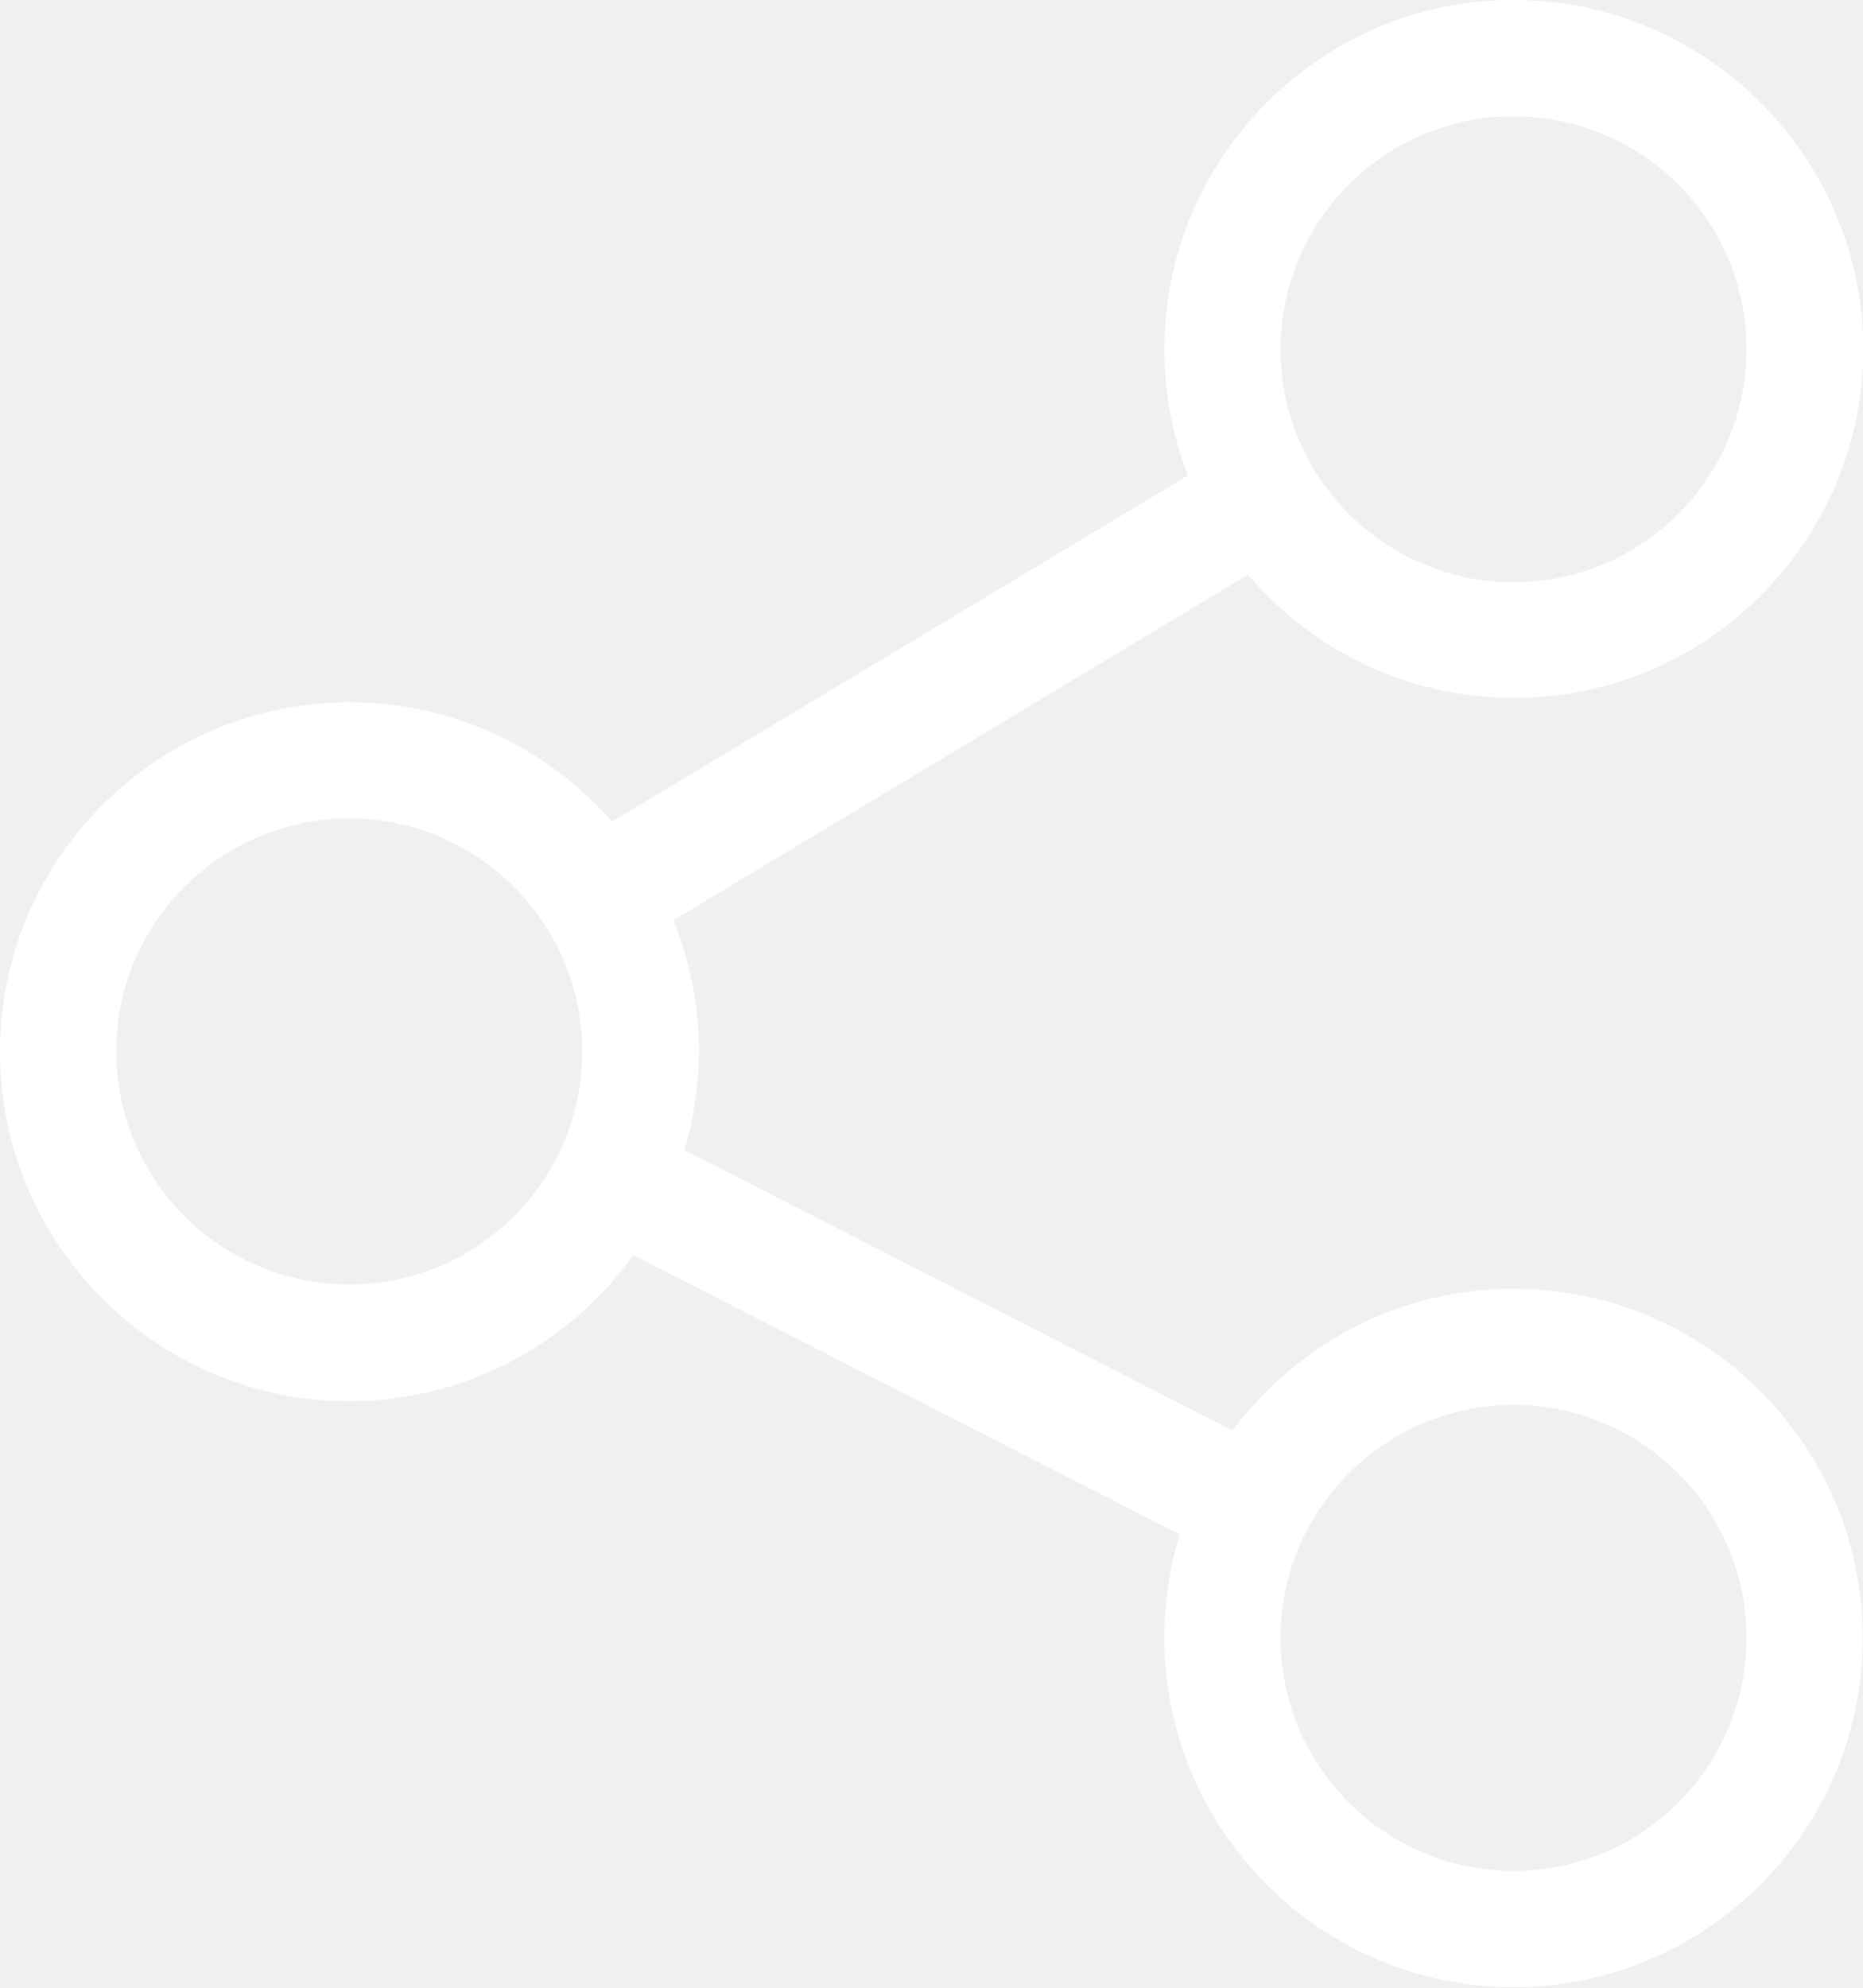
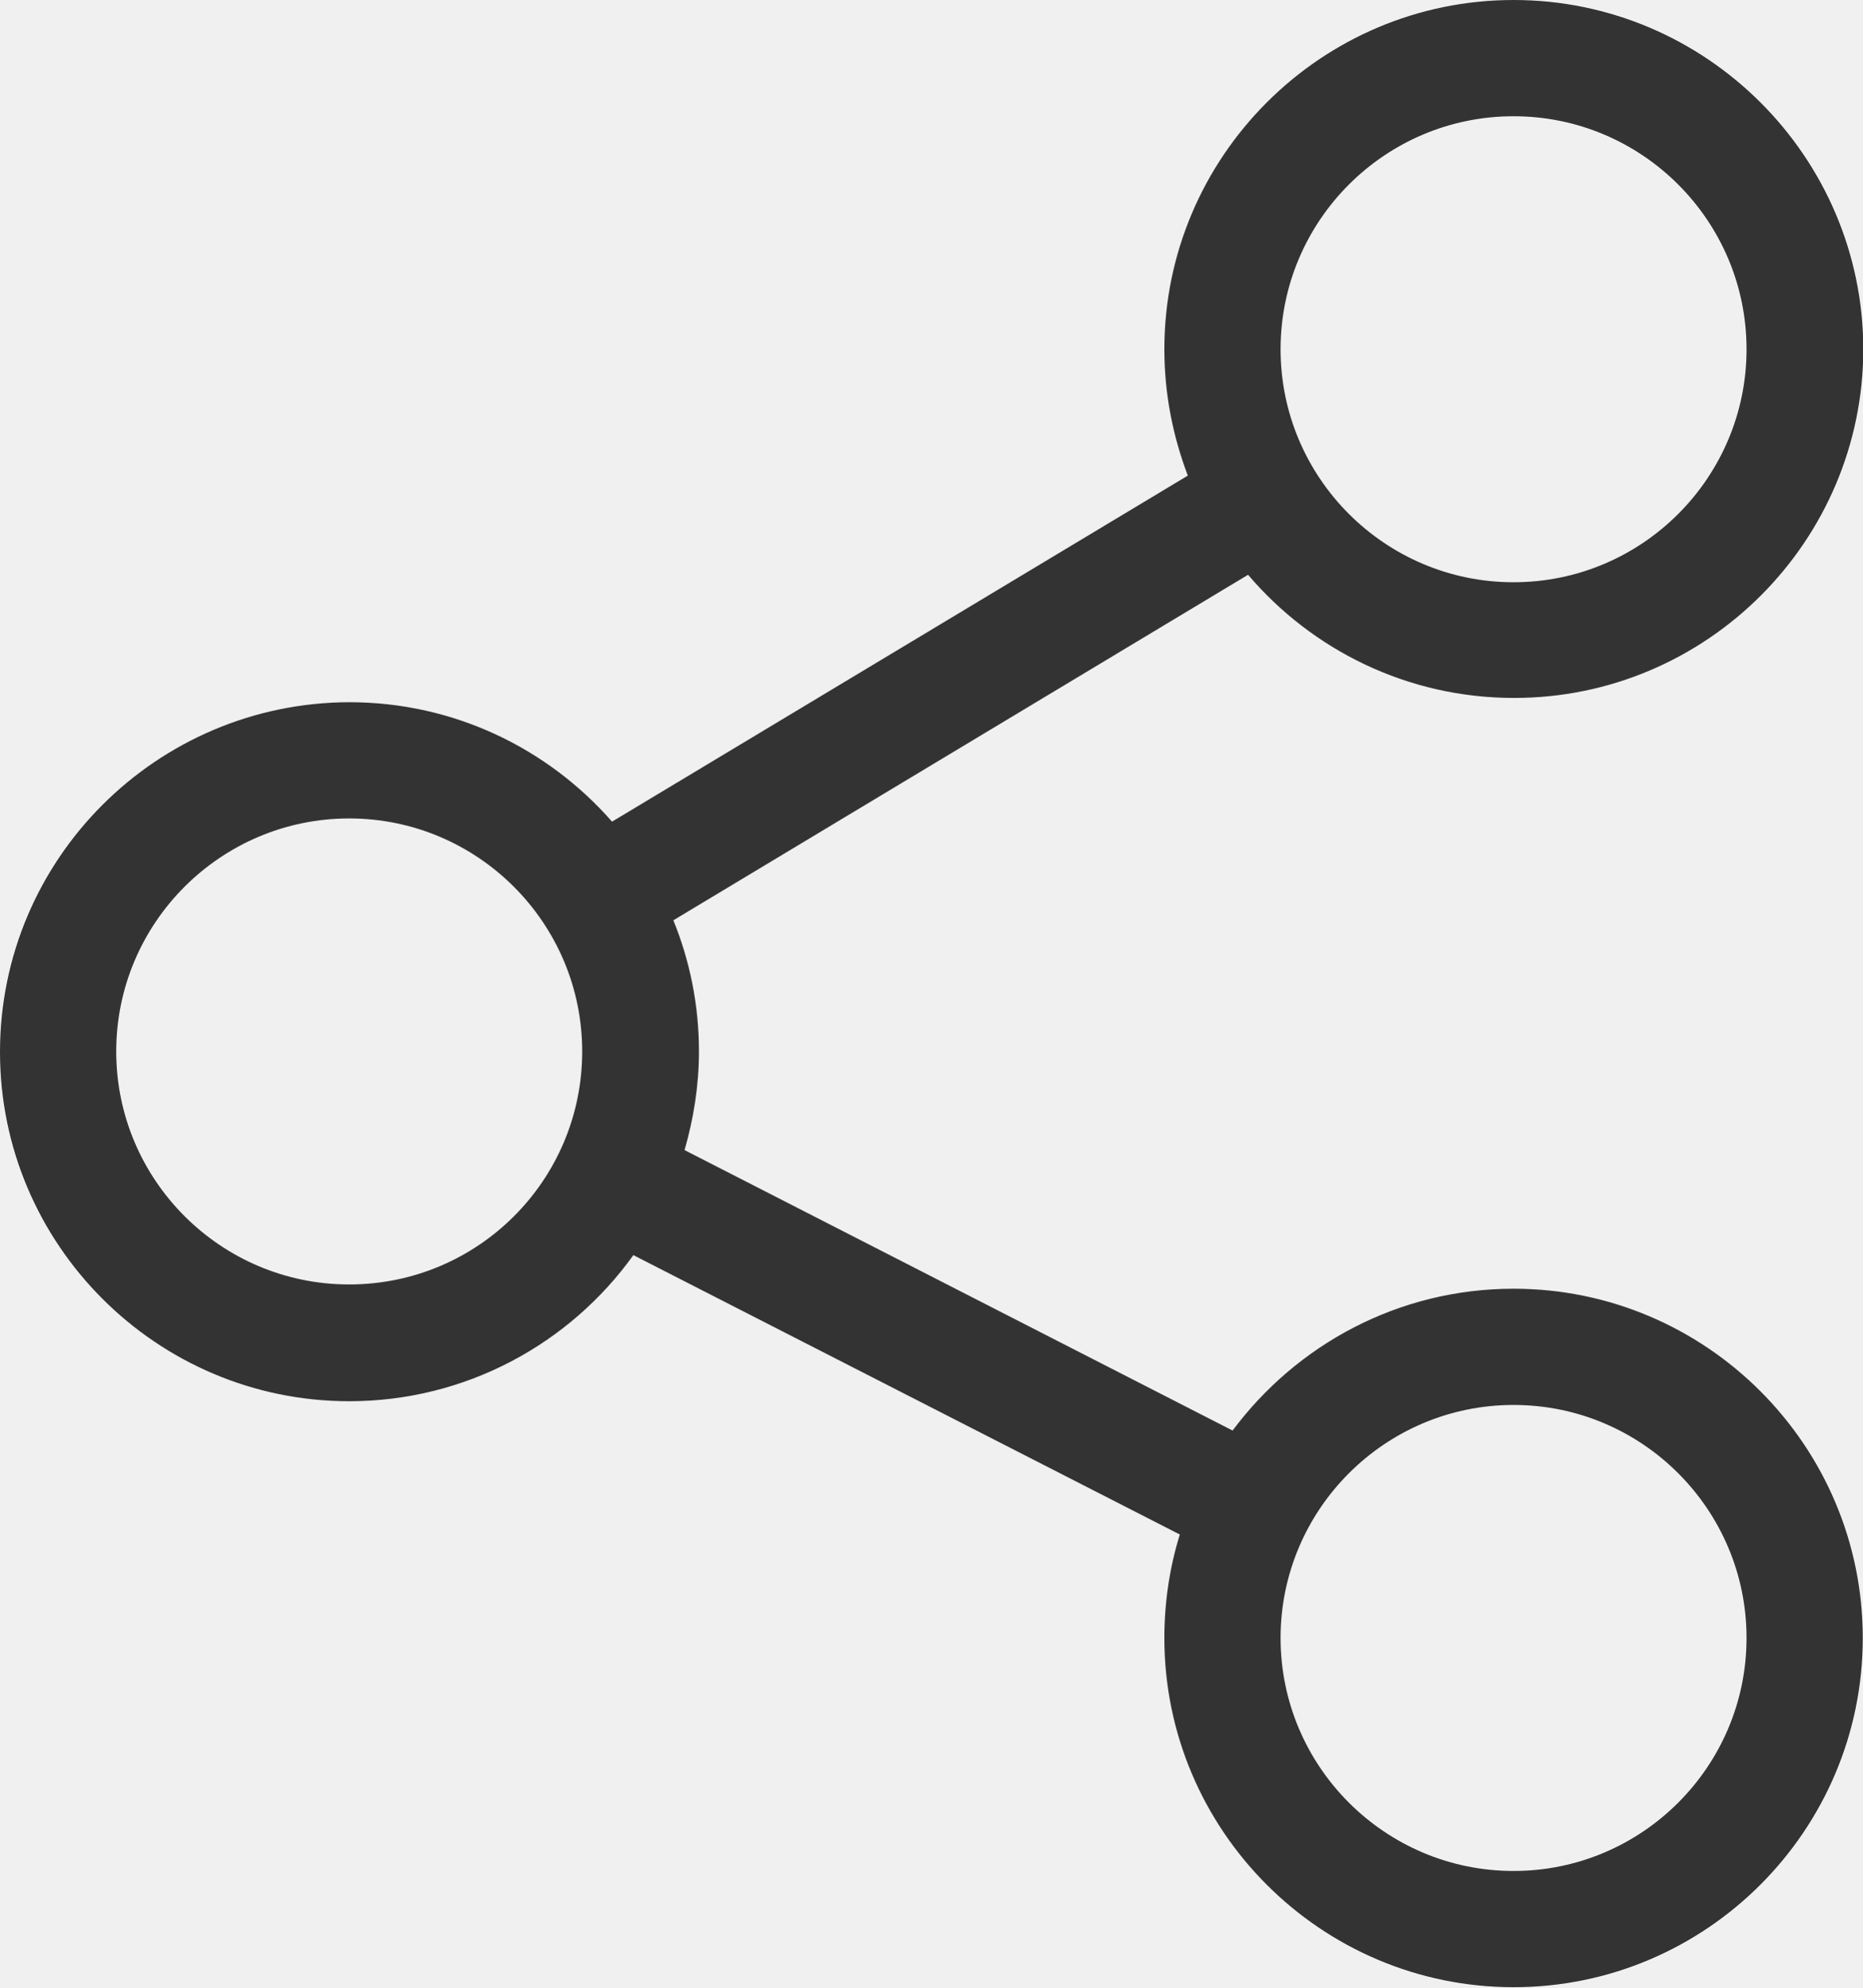
<svg xmlns="http://www.w3.org/2000/svg" version="1.1" x="0px" y="0px" width="34.94px" height="37.27px" viewBox="0 0 34.94 37.27" style="enable-background:new 0 0 34.94 37.27;" xml:space="preserve">
  <style type="text/css">
- 	.st0{fill:#FFFFFF;}
+ 	.st0{fill:#333;}
</style>
  <defs>
</defs>
  <path class="st0" d="M28.39,24.17c-2.16,0-4.07,1.05-5.27,2.66l-10.28-5.26c0.17-0.59,0.27-1.21,0.27-1.85  c0-0.87-0.17-1.7-0.48-2.46l10.78-6.48c1.2,1.41,2.99,2.31,4.99,2.31c3.61,0,6.55-2.94,6.55-6.55C34.94,2.94,32,0,28.39,0  c-3.61,0-6.55,2.94-6.55,6.55c0,0.84,0.16,1.63,0.44,2.37l-10.8,6.49c-1.2-1.37-2.96-2.24-4.93-2.24C2.94,13.18,0,16.11,0,19.73  c0,3.61,2.94,6.55,6.55,6.55c2.19,0,4.14-1.08,5.33-2.74l10.25,5.24c-0.19,0.61-0.29,1.27-0.29,1.94c0,3.61,2.94,6.55,6.55,6.55  c3.61,0,6.55-2.94,6.55-6.55C34.94,27.11,32,24.17,28.39,24.17z M28.39,2.18c2.41,0,4.37,1.96,4.37,4.37c0,2.41-1.96,4.37-4.37,4.37  c-2.41,0-4.37-1.96-4.37-4.37C24.02,4.14,25.98,2.18,28.39,2.18z M6.55,24.09c-2.41,0-4.37-1.96-4.37-4.37  c0-2.41,1.96-4.37,4.37-4.37c2.41,0,4.37,1.96,4.37,4.37C10.92,22.14,8.96,24.09,6.55,24.09z M28.39,35.09  c-2.41,0-4.37-1.96-4.37-4.37c0-2.41,1.96-4.37,4.37-4.37c2.41,0,4.37,1.96,4.37,4.37C32.76,33.13,30.8,35.09,28.39,35.09z" />
</svg>
